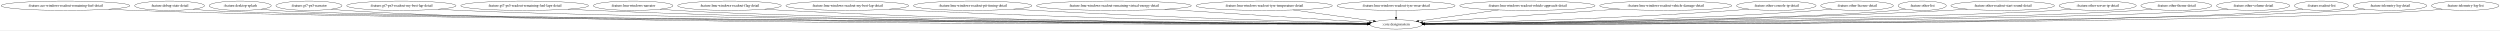
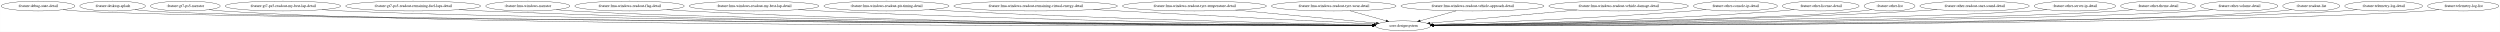
- <svg xmlns="http://www.w3.org/2000/svg" width="9631pt" height="116pt" viewBox="0.00 0.00 9631.27 116.00">
+ <svg xmlns="http://www.w3.org/2000/svg" width="9117pt" height="116pt" viewBox="0.00 0.00 9116.53 116.00">
  <g id="graph0" class="graph" transform="scale(1 1) rotate(0) translate(4 112)">
-     <polygon fill="white" stroke="transparent" points="-4,4 -4,-112 9627.27,-112 9627.27,4 -4,4" />
+     <polygon fill="white" stroke="transparent" points="-4,4 -4,-112 9112.53,-112 9112.53,4 -4,4" />
    <g id="node1" class="node">
-       <ellipse fill="none" stroke="black" cx="248.28" cy="-90" rx="248.06" ry="18" />
-       <text text-anchor="middle" x="248.28" y="-86.3" font-family="Times,serif" font-size="14.00">:feature:ace-windows-readout-remaining-fuel-detail</text>
+       <ellipse fill="none" stroke="black" cx="134.54" cy="-90" rx="134.58" ry="18" />
+       <text text-anchor="middle" x="134.54" y="-86.3" font-family="Times,serif" font-size="14.00">:feature:debug-state-detail</text>
    </g>
    <g id="node2" class="node">
-       <ellipse fill="none" stroke="black" cx="5374.28" cy="-18" rx="100.98" ry="18" />
-       <text text-anchor="middle" x="5374.28" y="-14.3" font-family="Times,serif" font-size="14.00">:core:designsystem</text>
+       <ellipse fill="none" stroke="black" cx="5112.54" cy="-18" rx="100.98" ry="18" />
+       <text text-anchor="middle" x="5112.54" y="-14.3" font-family="Times,serif" font-size="14.00">:core:designsystem</text>
    </g>
    <g id="edge1" class="edge">
-       <path fill="none" stroke="black" d="M414.8,-76.64C444.9,-74.79 476.01,-73.13 505.28,-72 1476.5,-34.62 4631.32,-21.63 5263.42,-19.37" />
-       <polygon fill="black" stroke="black" points="5263.46,-22.87 5273.44,-19.34 5263.43,-15.87 5263.46,-22.87" />
+       <path fill="none" stroke="black" d="M225.56,-76.7C242.8,-74.79 260.7,-73.09 277.54,-72 762.41,-40.61 4324.96,-22.65 5001.71,-19.5" />
+       <polygon fill="black" stroke="black" points="5001.96,-23 5011.94,-19.45 5001.92,-16 5001.96,-23" />
    </g>
    <g id="node3" class="node">
-       <ellipse fill="none" stroke="black" cx="649.28" cy="-90" rx="134.58" ry="18" />
-       <text text-anchor="middle" x="649.28" y="-86.3" font-family="Times,serif" font-size="14.00">:feature:debug-state-detail</text>
+       <ellipse fill="none" stroke="black" cx="406.54" cy="-90" rx="119.68" ry="18" />
+       <text text-anchor="middle" x="406.54" y="-86.3" font-family="Times,serif" font-size="14.00">:feature:desktop-splash</text>
    </g>
    <g id="edge2" class="edge">
-       <path fill="none" stroke="black" d="M740.3,-76.7C757.54,-74.79 775.44,-73.1 792.28,-72 1250.37,-42.21 4607.24,-23.05 5263.27,-19.57" />
-       <polygon fill="black" stroke="black" points="5263.68,-23.07 5273.66,-19.52 5263.65,-16.07 5263.68,-23.07" />
+       <path fill="none" stroke="black" d="M487.93,-76.77C503.69,-74.83 520.1,-73.1 535.54,-72 992.93,-39.33 4346.3,-22.49 5001.65,-19.49" />
+       <polygon fill="black" stroke="black" points="5002.05,-22.99 5012.03,-19.44 5002.01,-15.99 5002.05,-22.99" />
    </g>
    <g id="node4" class="node">
-       <ellipse fill="none" stroke="black" cx="921.28" cy="-90" rx="119.68" ry="18" />
-       <text text-anchor="middle" x="921.28" y="-86.3" font-family="Times,serif" font-size="14.00">:feature:desktop-splash</text>
+       <ellipse fill="none" stroke="black" cx="671.54" cy="-90" rx="127.28" ry="18" />
+       <text text-anchor="middle" x="671.54" y="-86.3" font-family="Times,serif" font-size="14.00">:feature:gt7-ps5-narrator</text>
    </g>
    <g id="edge3" class="edge">
-       <path fill="none" stroke="black" d="M1002.67,-76.78C1018.43,-74.84 1034.84,-73.11 1050.28,-72 1480.98,-41.09 4629.95,-22.93 5263.44,-19.57" />
-       <polygon fill="black" stroke="black" points="5263.5,-23.07 5273.48,-19.52 5263.46,-16.07 5263.5,-23.07" />
+       <path fill="none" stroke="black" d="M758.1,-76.71C774.49,-74.8 791.51,-73.1 807.54,-72 1658.46,-13.76 4413.53,-17.24 5001.5,-18.68" />
+       <polygon fill="black" stroke="black" points="5001.66,-22.18 5011.67,-18.7 5001.68,-15.18 5001.66,-22.18" />
    </g>
    <g id="node5" class="node">
-       <ellipse fill="none" stroke="black" cx="1186.28" cy="-90" rx="127.28" ry="18" />
-       <text text-anchor="middle" x="1186.28" y="-86.3" font-family="Times,serif" font-size="14.00">:feature:gt7-ps5-narrator</text>
+       <ellipse fill="none" stroke="black" cx="1027.54" cy="-90" rx="210.66" ry="18" />
+       <text text-anchor="middle" x="1027.54" y="-86.3" font-family="Times,serif" font-size="14.00">:feature:gt7-ps5-readout-my-best-lap-detail</text>
    </g>
    <g id="edge4" class="edge">
-       <path fill="none" stroke="black" d="M1272.84,-76.72C1289.23,-74.81 1306.25,-73.1 1322.28,-72 2120.14,-17.09 4696.75,-17.91 5263.39,-18.78" />
-       <polygon fill="black" stroke="black" points="5263.6,-22.28 5273.6,-18.8 5263.61,-15.28 5263.6,-22.28" />
+       <path fill="none" stroke="black" d="M1169.77,-76.68C1195.63,-74.82 1222.38,-73.14 1247.54,-72 2007.13,-37.48 4450.55,-22.54 5001.48,-19.57" />
+       <polygon fill="black" stroke="black" points="5001.82,-23.07 5011.81,-19.51 5001.79,-16.07 5001.82,-23.07" />
    </g>
    <g id="node6" class="node">
-       <ellipse fill="none" stroke="black" cx="1542.28" cy="-90" rx="210.66" ry="18" />
-       <text text-anchor="middle" x="1542.28" y="-86.3" font-family="Times,serif" font-size="14.00">:feature:gt7-ps5-readout-my-best-lap-detail</text>
+       <ellipse fill="none" stroke="black" cx="1502.54" cy="-90" rx="246.16" ry="18" />
+       <text text-anchor="middle" x="1502.54" y="-86.3" font-family="Times,serif" font-size="14.00">:feature:gt7-ps5-readout-remaining-fuel-laps-detail</text>
    </g>
    <g id="edge5" class="edge">
-       <path fill="none" stroke="black" d="M1684.51,-76.7C1710.37,-74.84 1737.12,-73.16 1762.28,-72 2469.05,-39.54 4735.76,-23.13 5263.66,-19.69" />
-       <polygon fill="black" stroke="black" points="5263.96,-23.19 5273.94,-19.62 5263.92,-16.19 5263.96,-23.19" />
+       <path fill="none" stroke="black" d="M1669.1,-76.72C1698.87,-74.87 1729.61,-73.19 1758.54,-72 3031.95,-19.69 4579.28,-18.08 5001.58,-18.72" />
+       <polygon fill="black" stroke="black" points="5001.64,-22.22 5011.65,-18.74 5001.65,-15.22 5001.64,-22.22" />
    </g>
    <g id="node7" class="node">
-       <ellipse fill="none" stroke="black" cx="2017.28" cy="-90" rx="246.16" ry="18" />
-       <text text-anchor="middle" x="2017.28" y="-86.3" font-family="Times,serif" font-size="14.00">:feature:gt7-ps5-readout-remaining-fuel-laps-detail</text>
+       <ellipse fill="none" stroke="black" cx="1920.54" cy="-90" rx="153.27" ry="18" />
+       <text text-anchor="middle" x="1920.54" y="-86.3" font-family="Times,serif" font-size="14.00">:feature:lmu-windows-narrator</text>
    </g>
    <g id="edge6" class="edge">
-       <path fill="none" stroke="black" d="M2184.18,-76.73C2213.85,-74.88 2244.46,-73.2 2273.28,-72 3442.38,-23.22 4861.22,-19.07 5263.33,-18.92" />
-       <polygon fill="black" stroke="black" points="5263.5,-22.42 5273.5,-18.92 5263.5,-15.42 5263.5,-22.42" />
+       <path fill="none" stroke="black" d="M2024.57,-76.73C2043.82,-74.85 2063.77,-73.15 2082.54,-72 2667.2,-36.28 4527.15,-22.6 5001.56,-19.64" />
+       <polygon fill="black" stroke="black" points="5001.85,-23.14 5011.83,-19.58 5001.81,-16.14 5001.85,-23.14" />
    </g>
    <g id="node8" class="node">
-       <ellipse fill="none" stroke="black" cx="2435.28" cy="-90" rx="153.27" ry="18" />
-       <text text-anchor="middle" x="2435.28" y="-86.3" font-family="Times,serif" font-size="14.00">:feature:lmu-windows-narrator</text>
+       <ellipse fill="none" stroke="black" cx="2291.54" cy="-90" rx="199.56" ry="18" />
+       <text text-anchor="middle" x="2291.54" y="-86.3" font-family="Times,serif" font-size="14.00">:feature:lmu-windows-readout-flag-detail</text>
    </g>
    <g id="edge7" class="edge">
-       <path fill="none" stroke="black" d="M2539.31,-76.76C2558.56,-74.87 2578.51,-73.16 2597.28,-72 3129.55,-39.05 4815.14,-23.47 5263.72,-19.85" />
-       <polygon fill="black" stroke="black" points="5263.79,-23.35 5273.76,-19.76 5263.74,-16.35 5263.79,-23.35" />
+       <path fill="none" stroke="black" d="M2426.84,-76.73C2451.03,-74.88 2476.02,-73.2 2499.54,-72 3468.18,-22.64 4641.02,-18.76 5001.7,-18.82" />
+       <polygon fill="black" stroke="black" points="5001.87,-22.32 5011.88,-18.82 5001.88,-15.32 5001.87,-22.32" />
    </g>
    <g id="node9" class="node">
-       <ellipse fill="none" stroke="black" cx="2806.28" cy="-90" rx="199.56" ry="18" />
-       <text text-anchor="middle" x="2806.28" y="-86.3" font-family="Times,serif" font-size="14.00">:feature:lmu-windows-readout-flag-detail</text>
+       <ellipse fill="none" stroke="black" cx="2745.54" cy="-90" rx="236.66" ry="18" />
+       <text text-anchor="middle" x="2745.54" y="-86.3" font-family="Times,serif" font-size="14.00">:feature:lmu-windows-readout-my-best-lap-detail</text>
    </g>
    <g id="edge8" class="edge">
-       <path fill="none" stroke="black" d="M2941.86,-76.75C2965.97,-74.91 2990.85,-73.22 3014.28,-72 3879.83,-26.95 4925.92,-20.16 5263.54,-19.16" />
-       <polygon fill="black" stroke="black" points="5263.57,-22.66 5273.56,-19.14 5263.55,-15.66 5263.57,-22.66" />
+       <path fill="none" stroke="black" d="M2906.92,-76.83C2935.11,-74.99 2964.17,-73.29 2991.54,-72 3760.68,-35.83 4687.97,-23.39 5002.27,-20.04" />
+       <polygon fill="black" stroke="black" points="5002.32,-23.54 5012.29,-19.94 5002.25,-16.54 5002.32,-23.54" />
    </g>
    <g id="node10" class="node">
-       <ellipse fill="none" stroke="black" cx="3260.28" cy="-90" rx="236.66" ry="18" />
-       <text text-anchor="middle" x="3260.28" y="-86.3" font-family="Times,serif" font-size="14.00">:feature:lmu-windows-readout-my-best-lap-detail</text>
+       <ellipse fill="none" stroke="black" cx="3228.54" cy="-90" rx="228.26" ry="18" />
+       <text text-anchor="middle" x="3228.54" y="-86.3" font-family="Times,serif" font-size="14.00">:feature:lmu-windows-readout-pit-timing-detail</text>
    </g>
    <g id="edge9" class="edge">
-       <path fill="none" stroke="black" d="M3422.32,-76.86C3450.31,-75.04 3479.13,-73.32 3506.28,-72 4173.41,-39.5 4975.61,-25 5264.19,-20.56" />
-       <polygon fill="black" stroke="black" points="5264.29,-24.06 5274.24,-20.41 5264.19,-17.06 5264.29,-24.06" />
+       <path fill="none" stroke="black" d="M3385.29,-76.88C3412.05,-75.06 3439.58,-73.35 3465.54,-72 4043.86,-41.97 4737.35,-26.29 5002.3,-21.05" />
+       <polygon fill="black" stroke="black" points="5002.76,-24.54 5012.69,-20.84 5002.62,-17.54 5002.76,-24.54" />
    </g>
    <g id="node11" class="node">
-       <ellipse fill="none" stroke="black" cx="3743.28" cy="-90" rx="228.26" ry="18" />
-       <text text-anchor="middle" x="3743.28" y="-86.3" font-family="Times,serif" font-size="14.00">:feature:lmu-windows-readout-pit-timing-detail</text>
+       <ellipse fill="none" stroke="black" cx="3772.54" cy="-90" rx="298.15" ry="18" />
+       <text text-anchor="middle" x="3772.54" y="-86.3" font-family="Times,serif" font-size="14.00">:feature:lmu-windows-readout-remaining-virtual-energy-detail</text>
    </g>
    <g id="edge10" class="edge">
-       <path fill="none" stroke="black" d="M3900.67,-76.97C3927.23,-75.15 3954.53,-73.41 3980.28,-72 4458.63,-45.76 5030.04,-28.43 5265.09,-21.9" />
-       <polygon fill="black" stroke="black" points="5265.45,-25.39 5275.35,-21.62 5265.26,-18.4 5265.45,-25.39" />
+       <path fill="none" stroke="black" d="M3983.09,-77.23C4015.39,-75.45 4048.35,-73.66 4079.54,-72 4418.27,-53.93 4819.56,-33.67 5006.65,-24.29" />
+       <polygon fill="black" stroke="black" points="5006.94,-27.78 5016.76,-23.78 5006.59,-20.79 5006.94,-27.78" />
    </g>
    <g id="node12" class="node">
-       <ellipse fill="none" stroke="black" cx="4287.28" cy="-90" rx="298.15" ry="18" />
-       <text text-anchor="middle" x="4287.28" y="-86.3" font-family="Times,serif" font-size="14.00">:feature:lmu-windows-readout-remaining-virtual-energy-detail</text>
+       <ellipse fill="none" stroke="black" cx="4351.54" cy="-90" rx="262.65" ry="18" />
+       <text text-anchor="middle" x="4351.54" y="-86.3" font-family="Times,serif" font-size="14.00">:feature:lmu-windows-readout-tyre-temperature-detail</text>
    </g>
    <g id="edge11" class="edge">
-       <path fill="none" stroke="black" d="M4482.87,-76.4C4714.28,-61.5 5090.86,-37.25 5271.39,-25.63" />
-       <polygon fill="black" stroke="black" points="5271.66,-29.12 5281.42,-24.98 5271.21,-22.13 5271.66,-29.12" />
+       <path fill="none" stroke="black" d="M4501.43,-75.21C4653.63,-61.21 4884.86,-39.94 5014.88,-27.98" />
+       <polygon fill="black" stroke="black" points="5015.58,-31.43 5025.22,-27.03 5014.94,-24.46 5015.58,-31.43" />
    </g>
    <g id="node13" class="node">
-       <ellipse fill="none" stroke="black" cx="4866.28" cy="-90" rx="262.65" ry="18" />
-       <text text-anchor="middle" x="4866.28" y="-86.3" font-family="Times,serif" font-size="14.00">:feature:lmu-windows-readout-tyre-temperature-detail</text>
+       <ellipse fill="none" stroke="black" cx="4859.54" cy="-90" rx="227.46" ry="18" />
+       <text text-anchor="middle" x="4859.54" y="-86.3" font-family="Times,serif" font-size="14.00">:feature:lmu-windows-readout-tyre-wear-detail</text>
    </g>
    <g id="edge12" class="edge">
-       <path fill="none" stroke="black" d="M4977.45,-73.68C5070.56,-60.85 5201.61,-42.79 5287.23,-30.99" />
-       <polygon fill="black" stroke="black" points="5287.76,-34.46 5297.18,-29.62 5286.8,-27.52 5287.76,-34.46" />
+       <path fill="none" stroke="black" d="M4918.86,-72.59C4958.52,-61.61 5010.61,-47.2 5050.78,-36.09" />
+       <polygon fill="black" stroke="black" points="5051.75,-39.45 5060.45,-33.41 5049.88,-32.7 5051.75,-39.45" />
    </g>
    <g id="node14" class="node">
-       <ellipse fill="none" stroke="black" cx="5374.28" cy="-90" rx="227.46" ry="18" />
-       <text text-anchor="middle" x="5374.28" y="-86.3" font-family="Times,serif" font-size="14.00">:feature:lmu-windows-readout-tyre-wear-detail</text>
+       <ellipse fill="none" stroke="black" cx="5365.54" cy="-90" rx="260.75" ry="18" />
+       <text text-anchor="middle" x="5365.54" y="-86.3" font-family="Times,serif" font-size="14.00">:feature:lmu-windows-readout-vehicle-approach-detail</text>
    </g>
    <g id="edge13" class="edge">
-       <path fill="none" stroke="black" d="M5374.28,-71.7C5374.28,-63.98 5374.28,-54.71 5374.28,-46.11" />
-       <polygon fill="black" stroke="black" points="5377.78,-46.1 5374.28,-36.1 5370.78,-46.1 5377.78,-46.1" />
+       <path fill="none" stroke="black" d="M5305.58,-72.41C5266.11,-61.49 5214.56,-47.23 5174.66,-36.19" />
+       <polygon fill="black" stroke="black" points="5175.35,-32.75 5164.78,-33.45 5173.48,-39.49 5175.35,-32.75" />
    </g>
    <g id="node15" class="node">
-       <ellipse fill="none" stroke="black" cx="5880.28" cy="-90" rx="260.75" ry="18" />
-       <text text-anchor="middle" x="5880.28" y="-86.3" font-family="Times,serif" font-size="14.00">:feature:lmu-windows-readout-vehicle-approach-detail</text>
+       <ellipse fill="none" stroke="black" cx="5898.54" cy="-90" rx="254.55" ry="18" />
+       <text text-anchor="middle" x="5898.54" y="-86.3" font-family="Times,serif" font-size="14.00">:feature:lmu-windows-readout-vehicle-damage-detail</text>
    </g>
    <g id="edge14" class="edge">
-       <path fill="none" stroke="black" d="M5769.55,-73.68C5676.94,-60.87 5546.66,-42.85 5461.37,-31.05" />
-       <polygon fill="black" stroke="black" points="5461.84,-27.58 5451.45,-29.68 5460.88,-34.51 5461.84,-27.58" />
+       <path fill="none" stroke="black" d="M5746.99,-75.5C5588.84,-61.42 5345.52,-39.75 5210.8,-27.75" />
+       <polygon fill="black" stroke="black" points="5210.77,-24.23 5200.5,-26.83 5210.15,-31.21 5210.77,-24.23" />
    </g>
    <g id="node16" class="node">
-       <ellipse fill="none" stroke="black" cx="6413.28" cy="-90" rx="254.55" ry="18" />
-       <text text-anchor="middle" x="6413.28" y="-86.3" font-family="Times,serif" font-size="14.00">:feature:lmu-windows-readout-vehicle-damage-detail</text>
+       <ellipse fill="none" stroke="black" cx="6324.54" cy="-90" rx="153.27" ry="18" />
+       <text text-anchor="middle" x="6324.54" y="-86.3" font-family="Times,serif" font-size="14.00">:feature:other-console-ip-detail</text>
    </g>
    <g id="edge15" class="edge">
-       <path fill="none" stroke="black" d="M6235.85,-77.05C6017.38,-62.33 5653.62,-37.82 5476.91,-25.91" />
-       <polygon fill="black" stroke="black" points="5477.04,-22.42 5466.83,-25.24 5476.57,-29.4 5477.04,-22.42" />
+       <path fill="none" stroke="black" d="M6217.87,-76.98C6199.43,-75.14 6180.44,-73.39 6162.54,-72 5819.06,-45.33 5411.29,-29.18 5220.74,-22.53" />
+       <polygon fill="black" stroke="black" points="5220.84,-19.03 5210.73,-22.18 5220.6,-26.03 5220.84,-19.03" />
    </g>
    <g id="node17" class="node">
-       <ellipse fill="none" stroke="black" cx="6839.28" cy="-90" rx="153.27" ry="18" />
-       <text text-anchor="middle" x="6839.28" y="-86.3" font-family="Times,serif" font-size="14.00">:feature:other-console-ip-detail</text>
+       <ellipse fill="none" stroke="black" cx="6635.54" cy="-90" rx="139.98" ry="18" />
+       <text text-anchor="middle" x="6635.54" y="-86.3" font-family="Times,serif" font-size="14.00">:feature:other-license-detail</text>
    </g>
    <g id="edge16" class="edge">
-       <path fill="none" stroke="black" d="M6733.49,-76.91C6714.78,-75.06 6695.47,-73.32 6677.28,-72 6235.84,-39.89 5708.75,-25.92 5484.25,-21.1" />
-       <polygon fill="black" stroke="black" points="5484.19,-17.6 5474.12,-20.89 5484.04,-24.6 5484.19,-17.6" />
+       <path fill="none" stroke="black" d="M6539.06,-76.92C6521.6,-75.04 6503.54,-73.3 6486.54,-72 6017.45,-36.24 5456.34,-24.13 5222.87,-20.45" />
+       <polygon fill="black" stroke="black" points="5222.73,-16.95 5212.68,-20.29 5222.62,-23.94 5222.73,-16.95" />
    </g>
    <g id="node18" class="node">
-       <ellipse fill="none" stroke="black" cx="7150.28" cy="-90" rx="139.98" ry="18" />
-       <text text-anchor="middle" x="7150.28" y="-86.3" font-family="Times,serif" font-size="14.00">:feature:other-license-detail</text>
+       <ellipse fill="none" stroke="black" cx="6886.54" cy="-90" rx="92.88" ry="18" />
+       <text text-anchor="middle" x="6886.54" y="-86.3" font-family="Times,serif" font-size="14.00">:feature:other-list</text>
    </g>
    <g id="edge17" class="edge">
-       <path fill="none" stroke="black" d="M7054.2,-76.88C7036.62,-74.99 7018.42,-73.25 7001.28,-72 6432.12,-30.33 5748.57,-21.42 5485.2,-19.52" />
-       <polygon fill="black" stroke="black" points="5484.89,-16.02 5474.87,-19.44 5484.85,-23.02 5484.89,-16.02" />
+       <path fill="none" stroke="black" d="M6822.23,-76.94C6809.77,-74.99 6796.78,-73.21 6784.54,-72 6480.13,-41.94 5544.6,-25.47 5222.7,-20.57" />
+       <polygon fill="black" stroke="black" points="5222.48,-17.07 5212.43,-20.42 5222.38,-24.07 5222.48,-17.07" />
    </g>
    <g id="node19" class="node">
-       <ellipse fill="none" stroke="black" cx="7401.28" cy="-90" rx="92.88" ry="18" />
-       <text text-anchor="middle" x="7401.28" y="-86.3" font-family="Times,serif" font-size="14.00">:feature:other-list</text>
+       <ellipse fill="none" stroke="black" cx="7196.54" cy="-90" rx="199.56" ry="18" />
+       <text text-anchor="middle" x="7196.54" y="-86.3" font-family="Times,serif" font-size="14.00">:feature:other-readout-start-sound-detail</text>
    </g>
    <g id="edge18" class="edge">
-       <path fill="none" stroke="black" d="M7337.25,-76.95C7324.7,-74.98 7311.61,-73.19 7299.28,-72 6943.49,-37.62 5839.04,-23.7 5484.82,-20.04" />
-       <polygon fill="black" stroke="black" points="5484.59,-16.54 5474.56,-19.94 5484.52,-23.54 5484.59,-16.54" />
+       <path fill="none" stroke="black" d="M7060.39,-76.82C7036.46,-74.98 7011.78,-73.28 6988.54,-72 6318.57,-35.18 5512.52,-23.3 5222.86,-20.06" />
+       <polygon fill="black" stroke="black" points="5222.81,-16.56 5212.77,-19.95 5222.74,-23.56 5222.81,-16.56" />
    </g>
    <g id="node20" class="node">
-       <ellipse fill="none" stroke="black" cx="7711.28" cy="-90" rx="199.56" ry="18" />
-       <text text-anchor="middle" x="7711.28" y="-86.3" font-family="Times,serif" font-size="14.00">:feature:other-readout-start-sound-detail</text>
+       <ellipse fill="none" stroke="black" cx="7562.54" cy="-90" rx="148.67" ry="18" />
+       <text text-anchor="middle" x="7562.54" y="-86.3" font-family="Times,serif" font-size="14.00">:feature:other-server-ip-detail</text>
    </g>
    <g id="edge19" class="edge">
-       <path fill="none" stroke="black" d="M7575.41,-76.78C7551.4,-74.94 7526.61,-73.24 7503.28,-72 6731.47,-30.89 5800.54,-21.58 5484.99,-19.55" />
-       <polygon fill="black" stroke="black" points="5484.95,-16.05 5474.93,-19.48 5484.91,-23.05 5484.95,-16.05" />
+       <path fill="none" stroke="black" d="M7461.3,-76.76C7442.78,-74.89 7423.59,-73.18 7405.54,-72 6973.3,-43.65 5619.62,-25.21 5222.86,-20.31" />
+       <polygon fill="black" stroke="black" points="5222.86,-16.81 5212.82,-20.18 5222.77,-23.81 5222.86,-16.81" />
    </g>
    <g id="node21" class="node">
-       <ellipse fill="none" stroke="black" cx="8077.28" cy="-90" rx="148.67" ry="18" />
-       <text text-anchor="middle" x="8077.28" y="-86.3" font-family="Times,serif" font-size="14.00">:feature:other-server-ip-detail</text>
+       <ellipse fill="none" stroke="black" cx="7865.54" cy="-90" rx="136.48" ry="18" />
+       <text text-anchor="middle" x="7865.54" y="-86.3" font-family="Times,serif" font-size="14.00">:feature:other-theme-detail</text>
    </g>
    <g id="edge20" class="edge">
-       <path fill="none" stroke="black" d="M7976.04,-76.73C7957.52,-74.86 7938.34,-73.16 7920.28,-72 7435.86,-40.79 5909.18,-24.13 5484.73,-20.02" />
-       <polygon fill="black" stroke="black" points="5484.64,-16.52 5474.6,-19.92 5484.57,-23.52 5484.64,-16.52" />
+       <path fill="none" stroke="black" d="M7772.84,-76.78C7755.49,-74.88 7737.48,-73.16 7720.54,-72 7223.49,-37.89 5654.32,-23.26 5223.12,-19.83" />
+       <polygon fill="black" stroke="black" points="5222.87,-16.32 5212.84,-19.74 5222.81,-23.32 5222.87,-16.32" />
    </g>
    <g id="node22" class="node">
-       <ellipse fill="none" stroke="black" cx="8380.28" cy="-90" rx="136.48" ry="18" />
-       <text text-anchor="middle" x="8380.28" y="-86.3" font-family="Times,serif" font-size="14.00">:feature:other-theme-detail</text>
+       <ellipse fill="none" stroke="black" cx="8161.54" cy="-90" rx="141.07" ry="18" />
+       <text text-anchor="middle" x="8161.54" y="-86.3" font-family="Times,serif" font-size="14.00">:feature:other-volume-detail</text>
    </g>
    <g id="edge21" class="edge">
-       <path fill="none" stroke="black" d="M8287.58,-76.76C8270.23,-74.86 8252.22,-73.15 8235.28,-72 7685.89,-34.8 5942.59,-22.28 5485.1,-19.6" />
-       <polygon fill="black" stroke="black" points="5484.88,-16.09 5474.86,-19.54 5484.84,-23.09 5484.88,-16.09" />
+       <path fill="none" stroke="black" d="M8065.4,-76.81C8047.2,-74.89 8028.31,-73.16 8010.54,-72 7453.33,-35.62 5684.22,-22.48 5223.24,-19.63" />
+       <polygon fill="black" stroke="black" points="5222.94,-16.13 5212.92,-19.57 5222.9,-23.13 5222.94,-16.13" />
    </g>
    <g id="node23" class="node">
-       <ellipse fill="none" stroke="black" cx="8676.28" cy="-90" rx="141.07" ry="18" />
-       <text text-anchor="middle" x="8676.28" y="-86.3" font-family="Times,serif" font-size="14.00">:feature:other-volume-detail</text>
+       <ellipse fill="none" stroke="black" cx="8424.54" cy="-90" rx="103.98" ry="18" />
+       <text text-anchor="middle" x="8424.54" y="-86.3" font-family="Times,serif" font-size="14.00">:feature:readout-list</text>
    </g>
    <g id="edge22" class="edge">
-       <path fill="none" stroke="black" d="M8580.14,-76.79C8561.95,-74.87 8543.05,-73.15 8525.28,-72 7915.56,-32.64 5971.33,-21.62 5485.25,-19.45" />
-       <polygon fill="black" stroke="black" points="5485.09,-15.95 5475.07,-19.4 5485.06,-22.95 5485.09,-15.95" />
+       <path fill="none" stroke="black" d="M8353.27,-76.81C8339.47,-74.87 8325.08,-73.13 8311.54,-72 7692.69,-20.55 5714.51,-18.54 5223.6,-18.86" />
+       <polygon fill="black" stroke="black" points="5223.32,-15.36 5213.33,-18.87 5223.33,-22.36 5223.32,-15.36" />
    </g>
    <g id="node24" class="node">
-       <ellipse fill="none" stroke="black" cx="8939.28" cy="-90" rx="103.98" ry="18" />
-       <text text-anchor="middle" x="8939.28" y="-86.3" font-family="Times,serif" font-size="14.00">:feature:readout-list</text>
+       <ellipse fill="none" stroke="black" cx="8688.54" cy="-90" rx="141.88" ry="18" />
+       <text text-anchor="middle" x="8688.54" y="-86.3" font-family="Times,serif" font-size="14.00">:feature:telemetry-log-detail</text>
    </g>
    <g id="edge23" class="edge">
-       <path fill="none" stroke="black" d="M8868.32,-76.84C8854.42,-74.88 8839.92,-73.13 8826.28,-72 8154.61,-16.57 5999.18,-17.63 5485.12,-18.7" />
-       <polygon fill="black" stroke="black" points="5485.09,-15.2 5475.1,-18.72 5485.11,-22.2 5485.09,-15.2" />
+       <path fill="none" stroke="black" d="M8592.4,-76.77C8574.21,-74.85 8555.31,-73.14 8537.54,-72 7870.75,-29.41 5735.75,-20.75 5223.69,-19.27" />
+       <polygon fill="black" stroke="black" points="5223.36,-15.77 5213.35,-19.24 5223.34,-22.77 5223.36,-15.77" />
    </g>
    <g id="node25" class="node">
-       <ellipse fill="none" stroke="black" cx="9203.28" cy="-90" rx="141.88" ry="18" />
-       <text text-anchor="middle" x="9203.28" y="-86.3" font-family="Times,serif" font-size="14.00">:feature:telemetry-log-detail</text>
+       <ellipse fill="none" stroke="black" cx="8978.54" cy="-90" rx="129.98" ry="18" />
+       <text text-anchor="middle" x="8978.54" y="-86.3" font-family="Times,serif" font-size="14.00">:feature:telemetry-log-list</text>
    </g>
    <g id="edge24" class="edge">
-       <path fill="none" stroke="black" d="M9107.14,-76.75C9088.95,-74.84 9070.05,-73.13 9052.28,-72 8332.51,-26.41 6019.68,-20.01 5485.22,-19.13" />
-       <polygon fill="black" stroke="black" points="5485.2,-15.64 5475.2,-19.12 5485.19,-22.64 5485.2,-15.64" />
-     </g>
-     <g id="node26" class="node">
-       <ellipse fill="none" stroke="black" cx="9493.28" cy="-90" rx="129.98" ry="18" />
-       <text text-anchor="middle" x="9493.28" y="-86.3" font-family="Times,serif" font-size="14.00">:feature:telemetry-log-list</text>
-     </g>
-     <g id="edge25" class="edge">
-       <path fill="none" stroke="black" d="M9404.8,-76.72C9388.05,-74.81 9370.65,-73.11 9354.28,-72 8571.38,-19.07 6045.29,-18.34 5485.02,-18.85" />
-       <polygon fill="black" stroke="black" points="5484.92,-15.35 5474.92,-18.86 5484.93,-22.35 5484.92,-15.35" />
+       <path fill="none" stroke="black" d="M8890.06,-76.73C8873.31,-74.82 8855.91,-73.11 8839.54,-72 8109.81,-22.33 5762.72,-19.05 5223.63,-18.97" />
+       <polygon fill="black" stroke="black" points="5223.52,-15.47 5213.52,-18.97 5223.52,-22.47 5223.52,-15.47" />
    </g>
  </g>
</svg>
